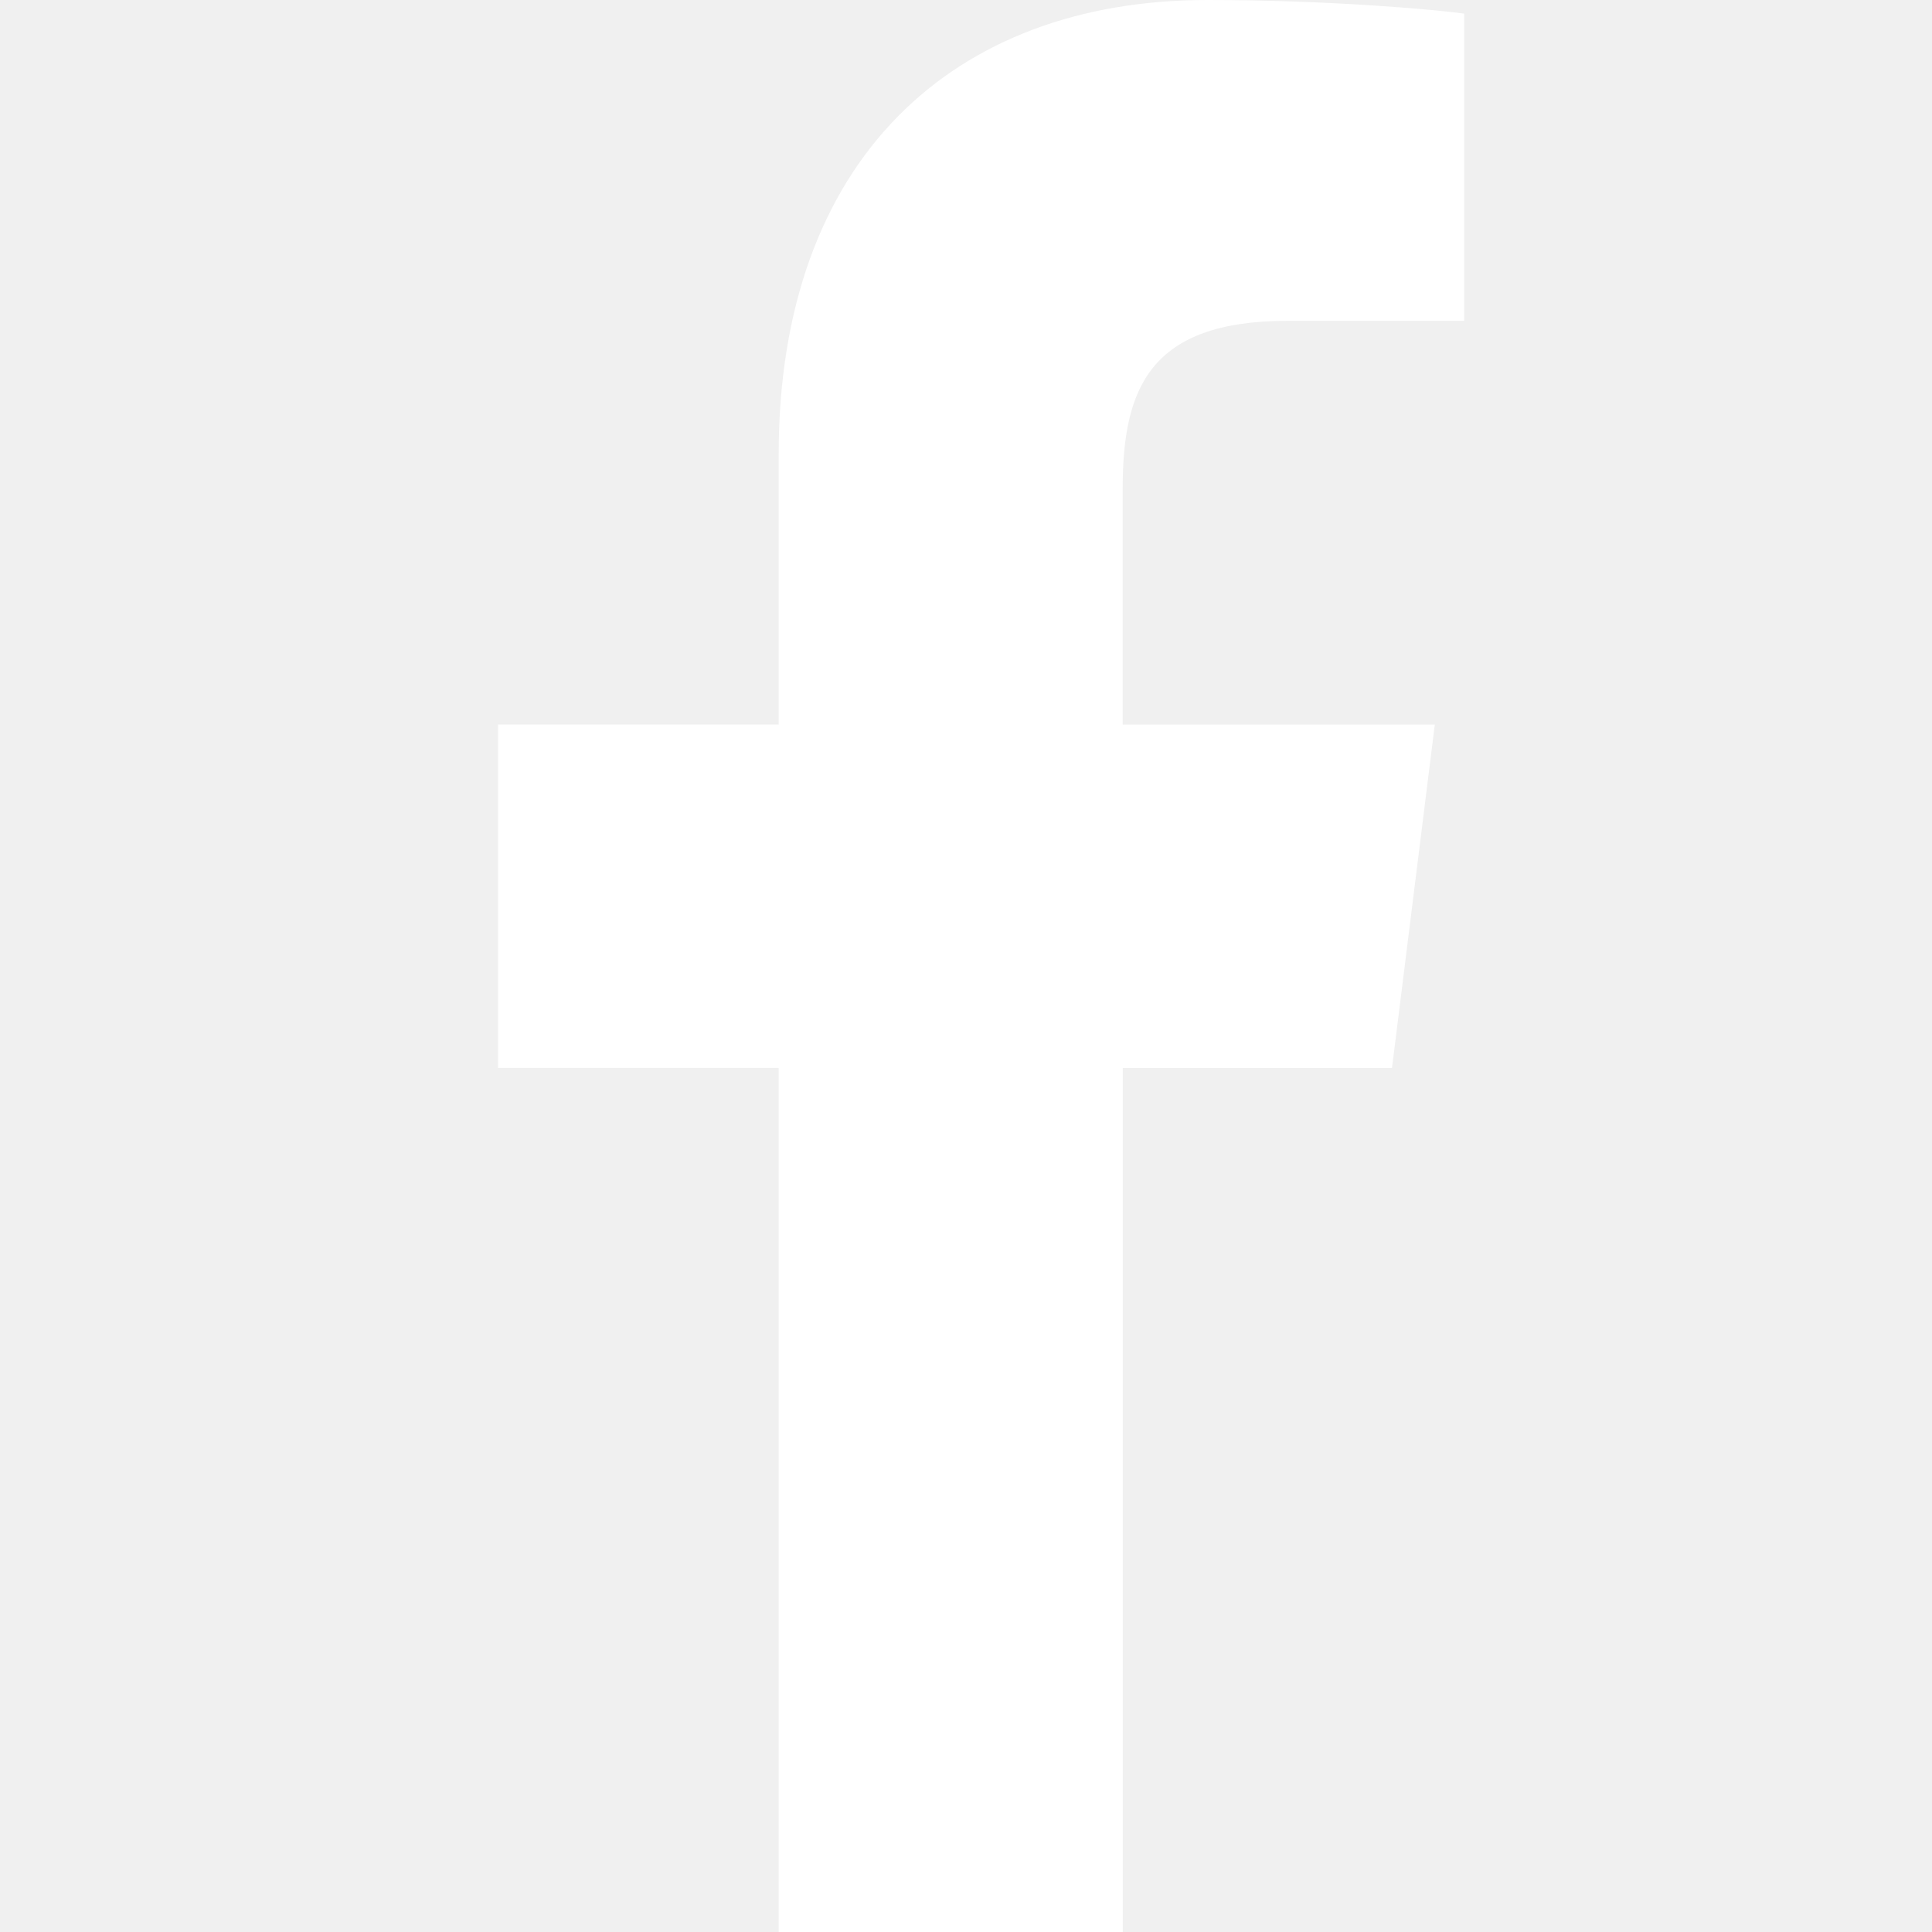
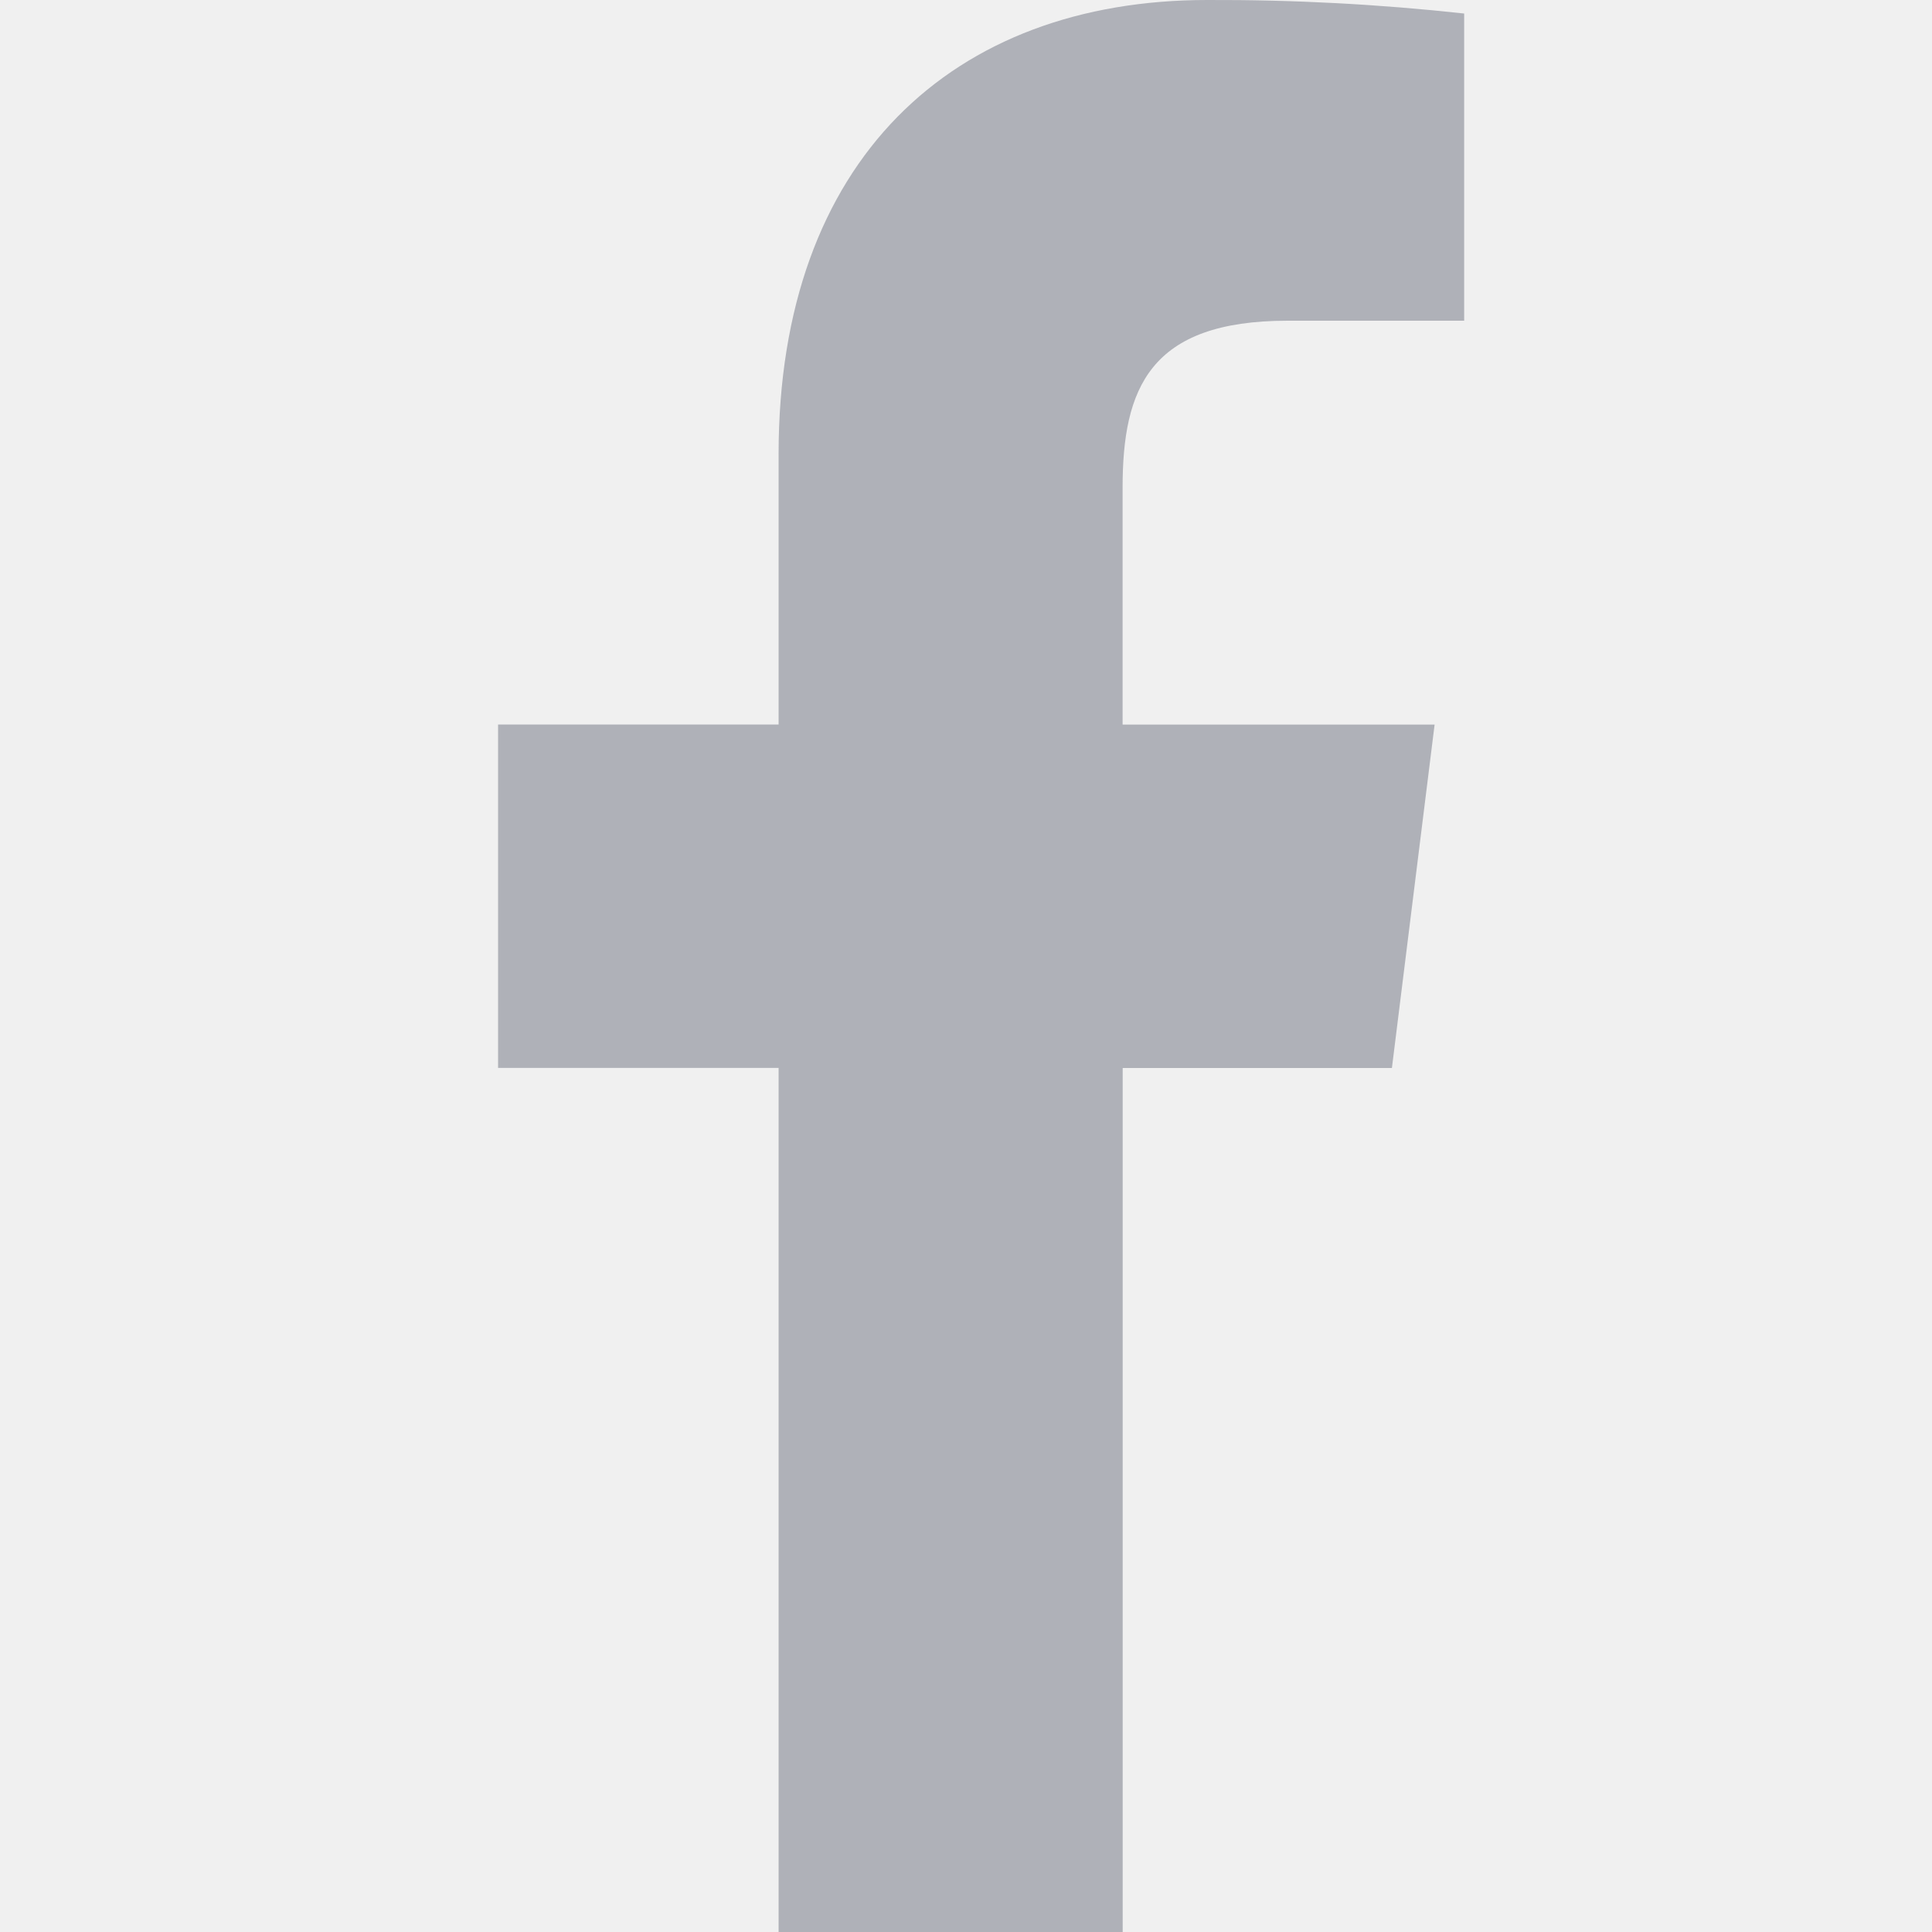
- <svg xmlns="http://www.w3.org/2000/svg" width="20" height="20" viewBox="0 0 20 20" fill="none">
-   <g clip-path="url(#clip0_1:666)">
-     <path d="M13.331 3.321H15.157V0.141C14.842 0.098 13.758 0 12.497 0C9.864 0 8.061 1.656 8.061 4.699V7.5H5.156V11.055H8.061V20H11.623V11.056H14.41L14.853 7.501H11.622V5.052C11.623 4.024 11.899 3.321 13.331 3.321Z" fill="white" />
+ <svg xmlns="http://www.w3.org/2000/svg" width="20" height="20" fill="none">
+   <g clip-path="url(#a)">
+     <path d="M13.33 3.32h1.827V.14a23.578 23.578 0 0 0-2.66-.14C9.864 0 8.06 1.656 8.06 4.7v2.8H5.156v3.555H8.06V20h3.562v-8.944h2.787l.442-3.555h-3.23V5.05c0-1.027.277-1.73 1.709-1.73Z" fill="#AFB1B8" />
  </g>
  <defs>
-     <clipPath id="clip0_1:666">
-       <rect width="20" height="20" fill="white" />
+     <clipPath id="a">
+       <path fill="#fff" d="M0 0h20v20H0z" />
    </clipPath>
  </defs>
</svg>
